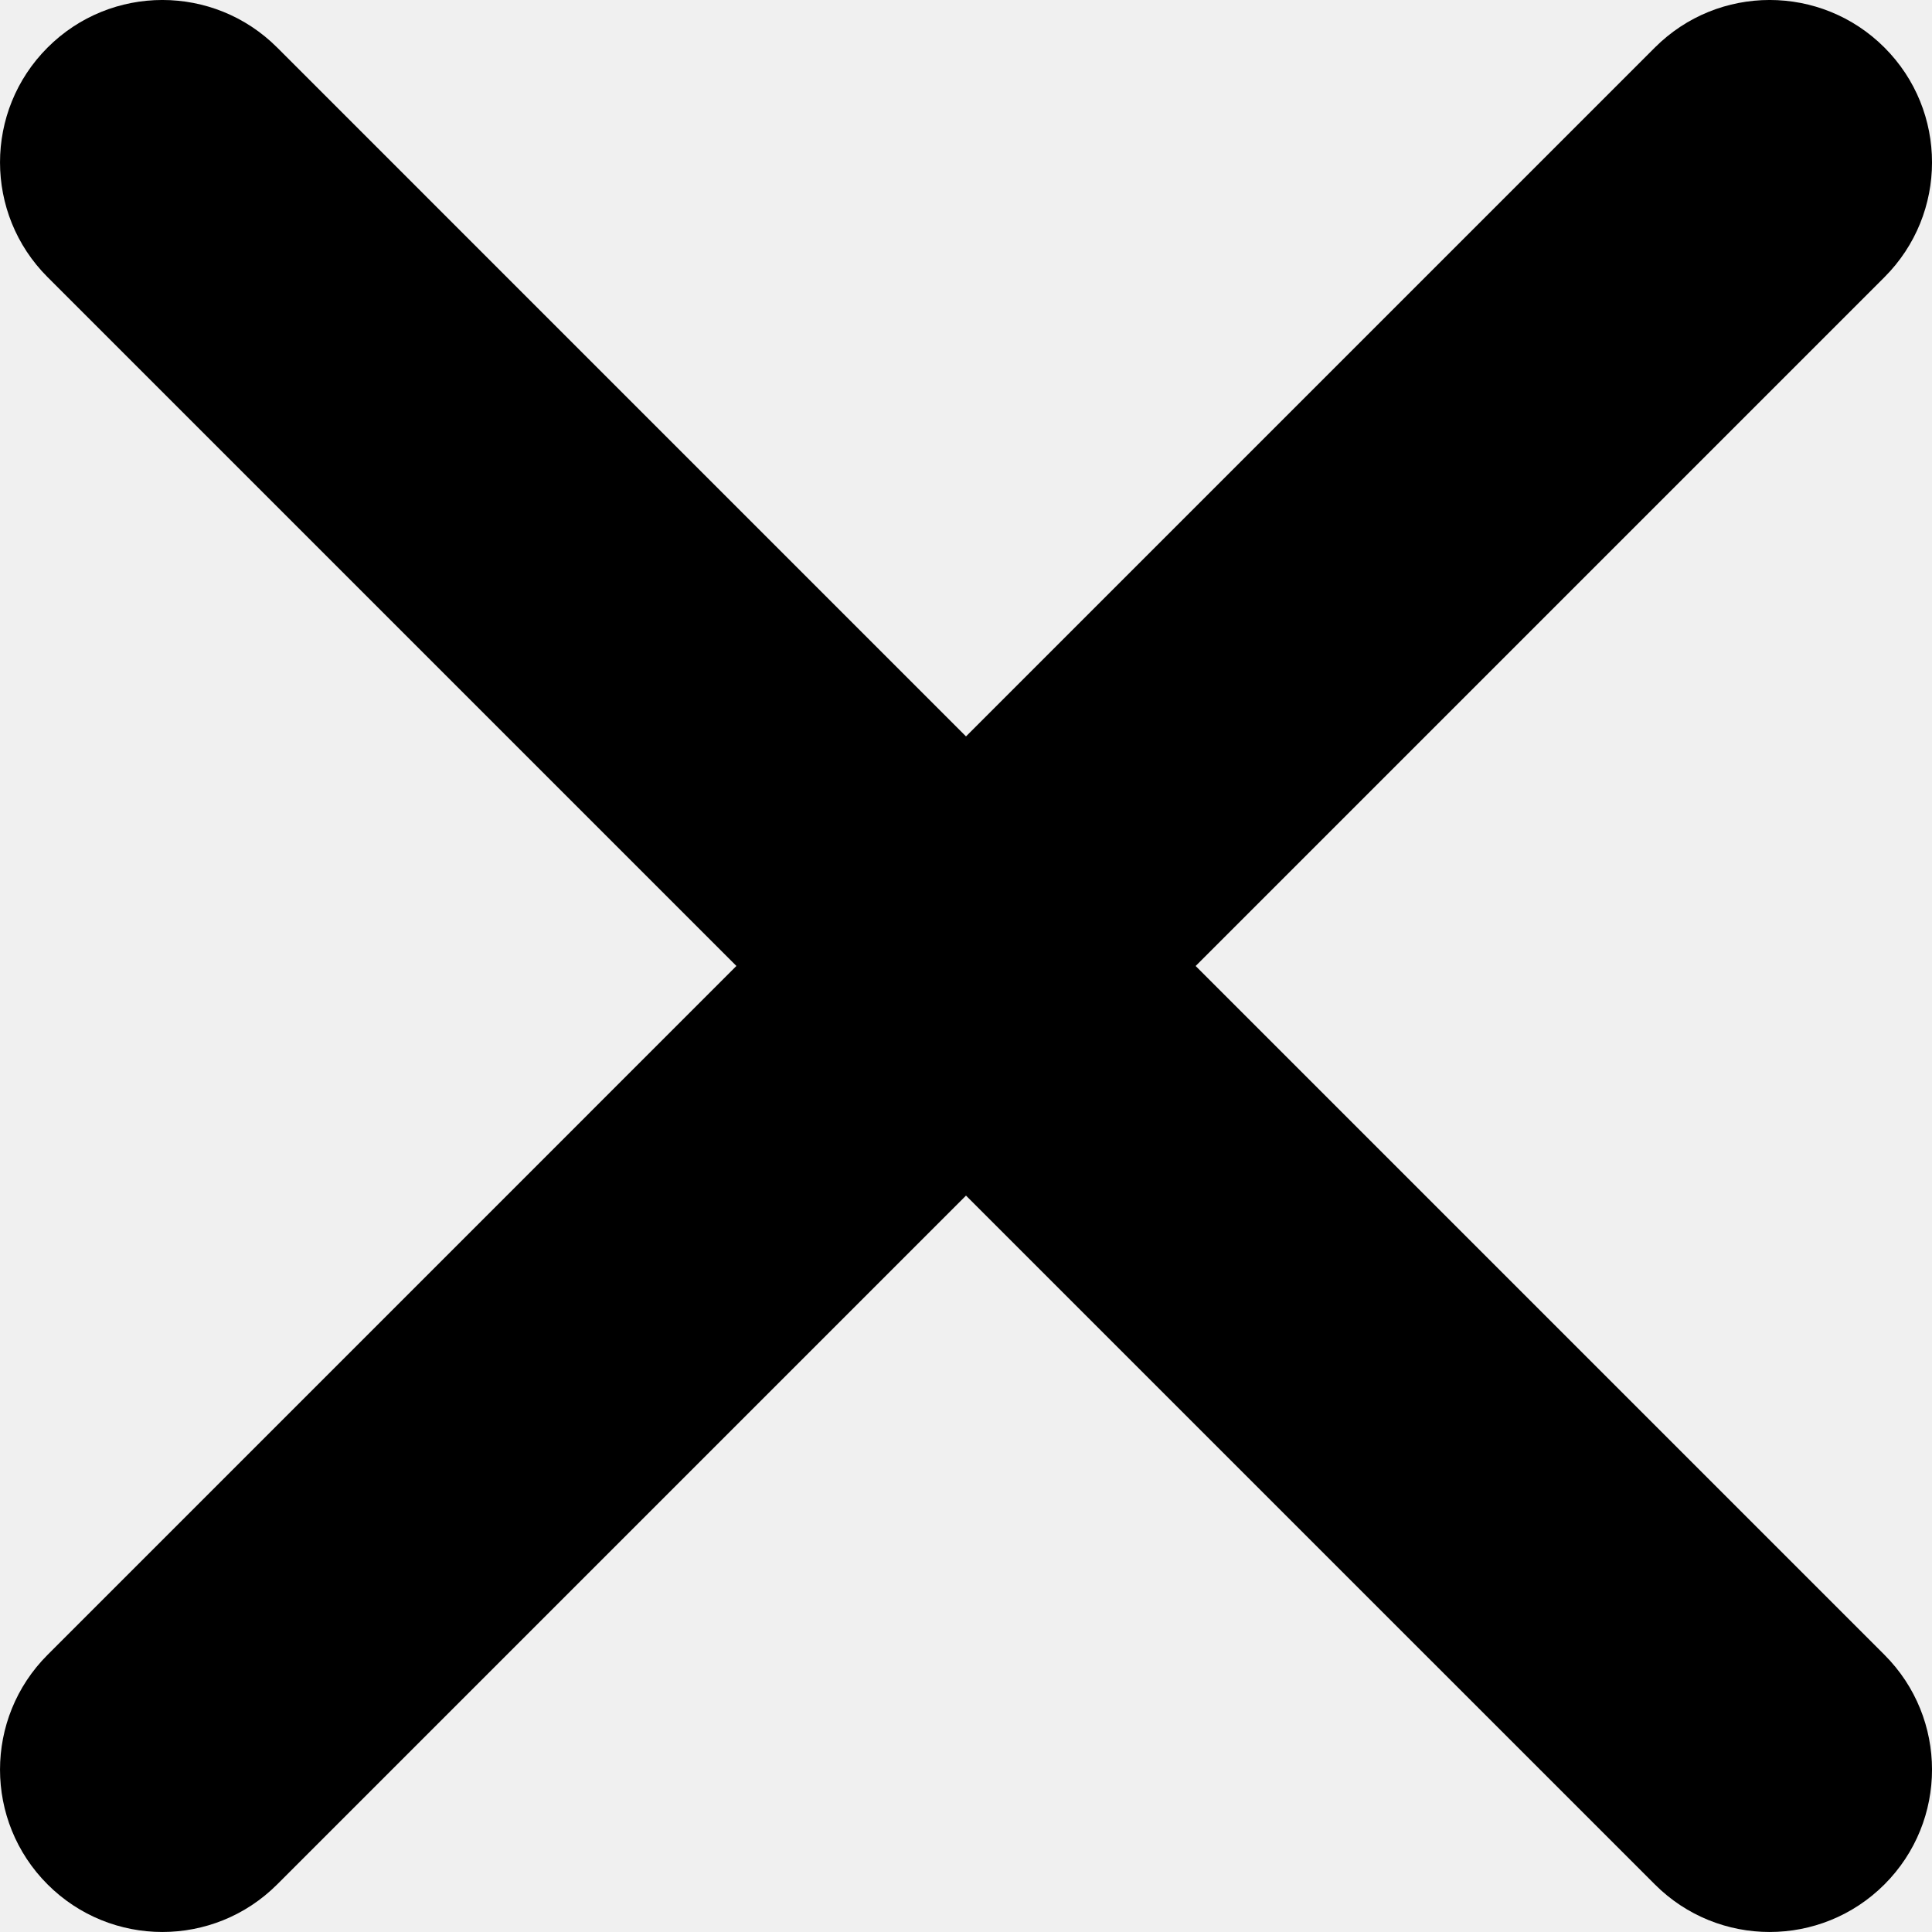
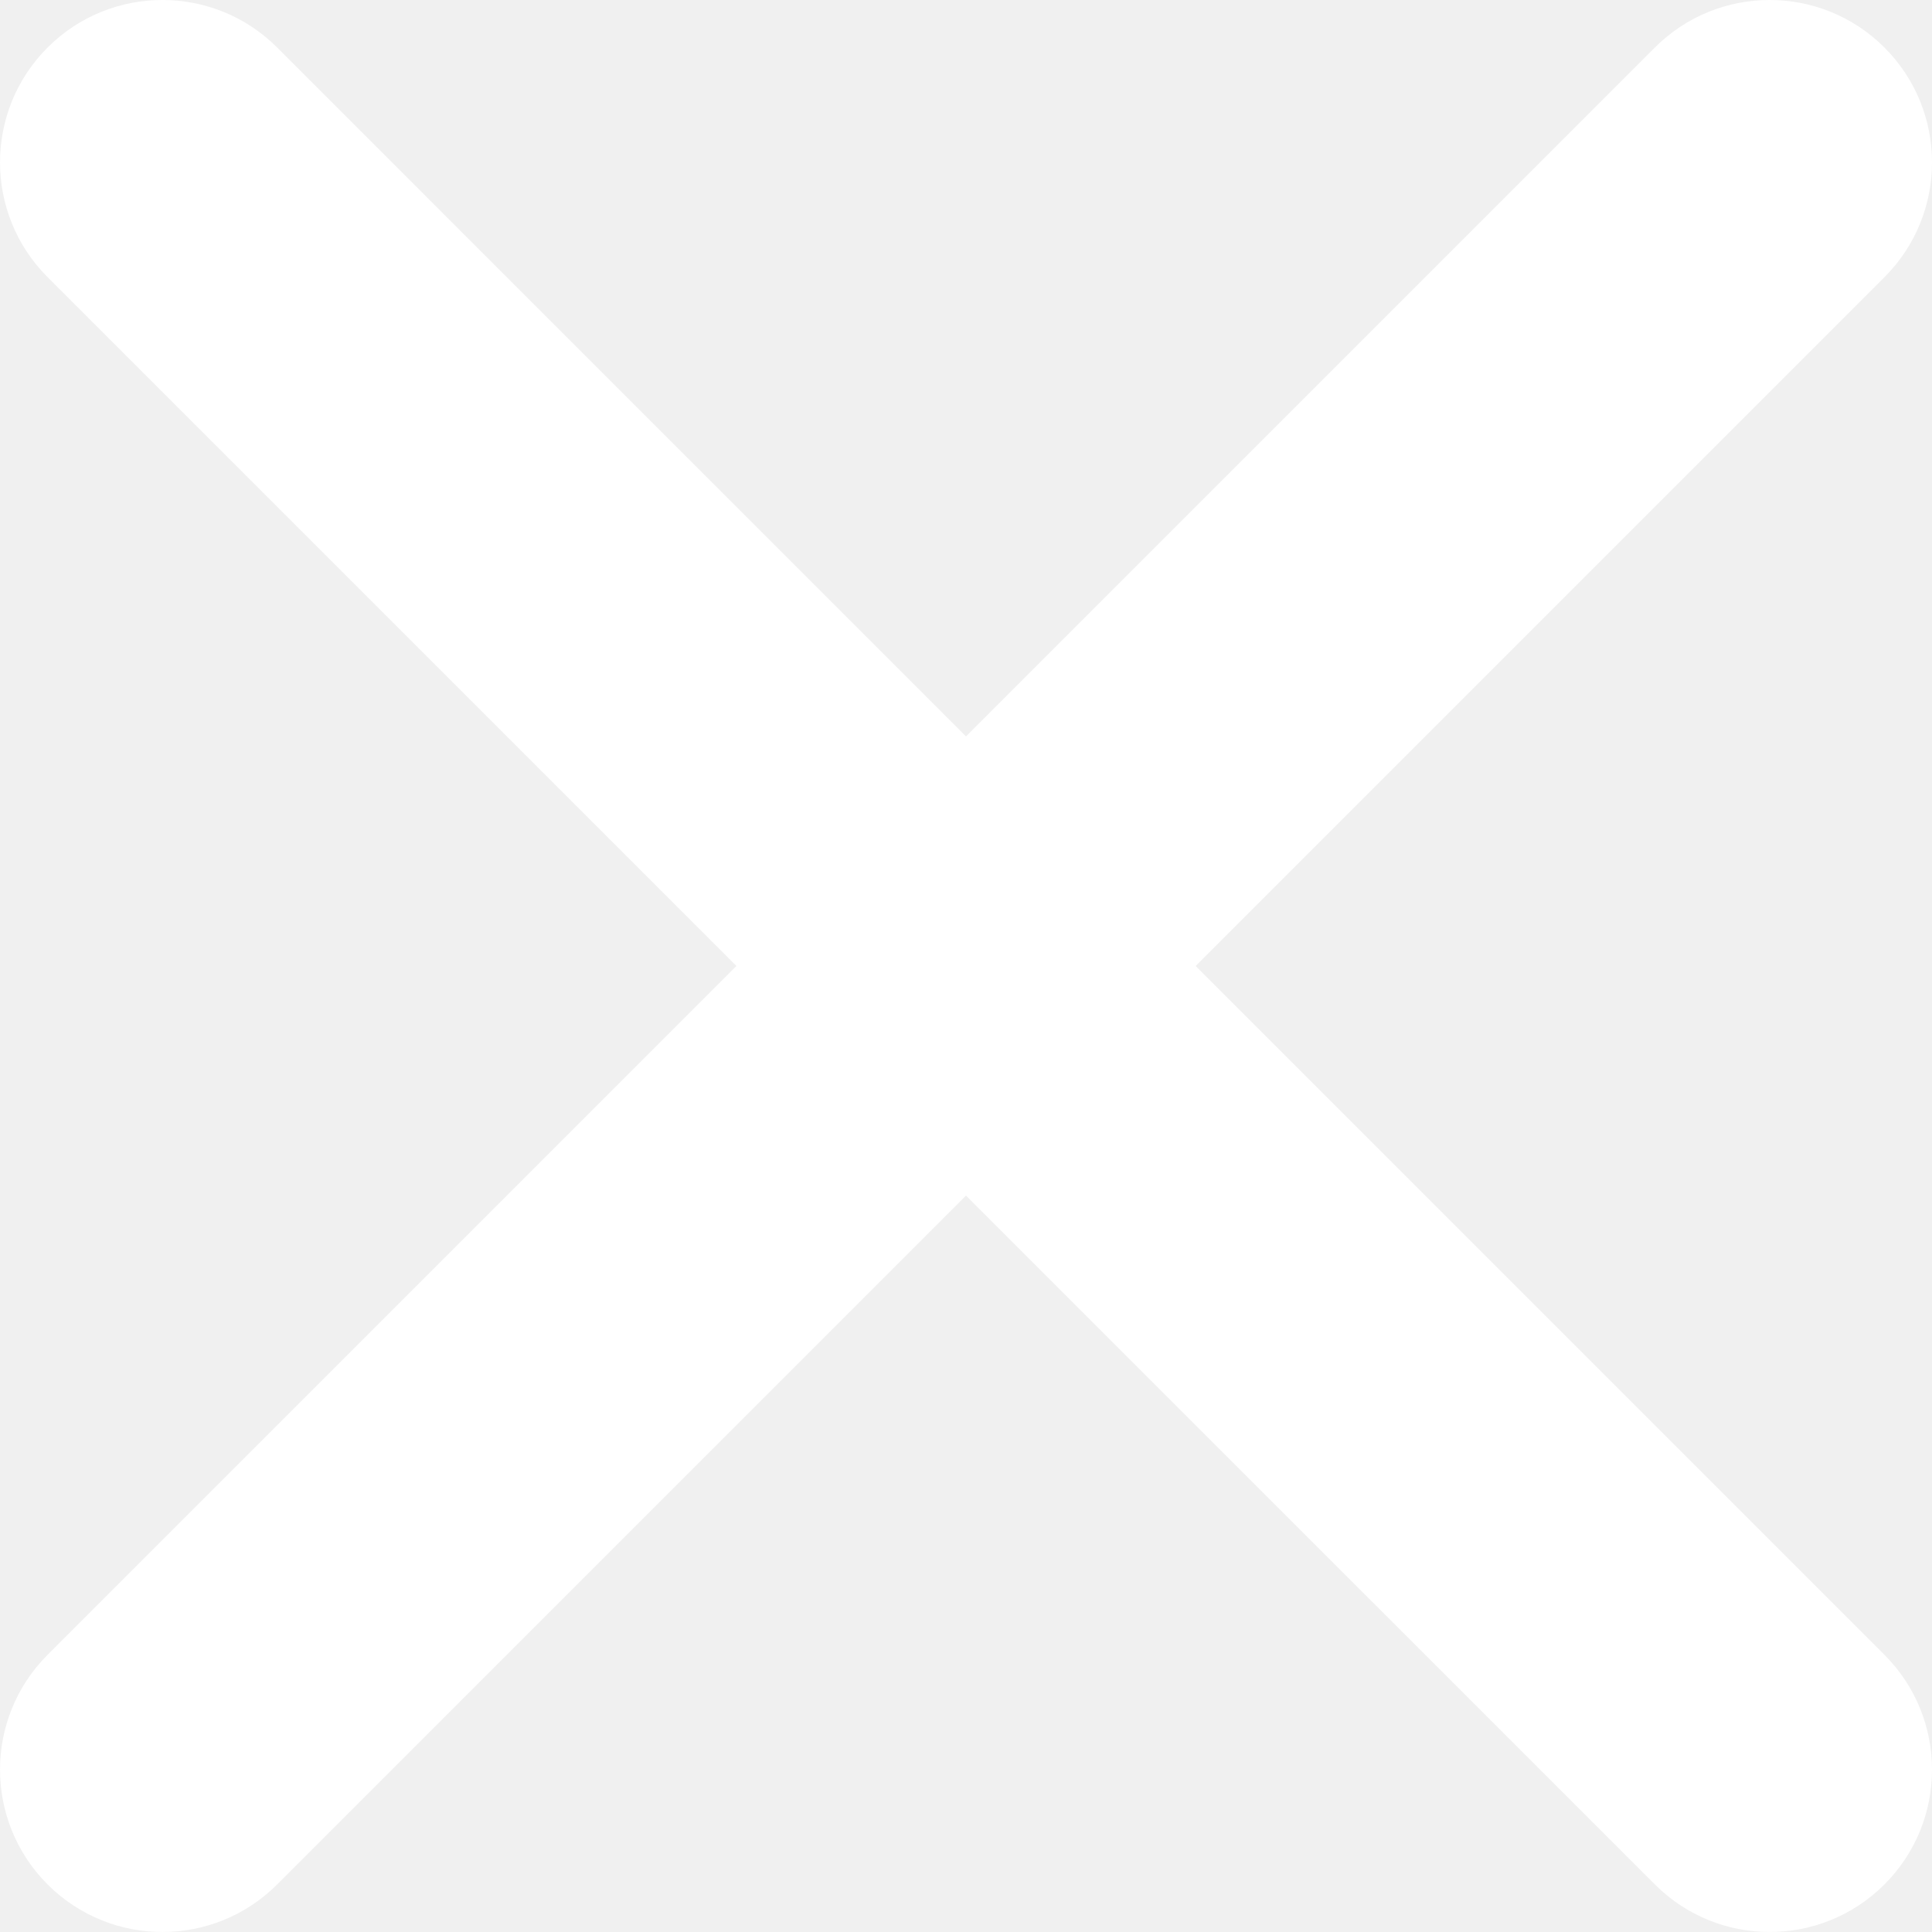
<svg xmlns="http://www.w3.org/2000/svg" width="56" height="56" viewBox="0 0 56 56" fill="none">
-   <path fill-rule="evenodd" clip-rule="evenodd" d="M34.656 28L54.622 8.034C56.46 6.196 56.46 3.216 54.622 1.378C52.784 -0.46 49.805 -0.46 47.967 1.378L28 21.345L8.034 1.378C6.196 -0.46 3.217 -0.46 1.379 1.378C-0.459 3.216 -0.459 6.196 1.379 8.033L21.345 27.999L1.379 47.966C-0.459 49.804 -0.459 52.783 1.379 54.621C3.217 56.459 6.196 56.459 8.034 54.621L28 34.655L47.967 54.621C49.804 56.459 52.784 56.459 54.622 54.621C56.46 52.783 56.46 49.804 54.622 47.966L34.656 28Z" fill="black" />
+   <path fill-rule="evenodd" clip-rule="evenodd" d="M34.656 28L54.622 8.034C56.46 6.196 56.46 3.216 54.622 1.378C52.784 -0.46 49.805 -0.46 47.967 1.378L28 21.345L8.034 1.378C6.196 -0.46 3.217 -0.46 1.379 1.378C-0.459 3.216 -0.459 6.196 1.379 8.033L21.345 27.999L1.379 47.966C-0.459 49.804 -0.459 52.783 1.379 54.621C3.217 56.459 6.196 56.459 8.034 54.621L28 34.655L47.967 54.621C49.804 56.459 52.784 56.459 54.622 54.621C56.46 52.783 56.46 49.804 54.622 47.966L34.656 28Z" fill="white" />
</svg>
